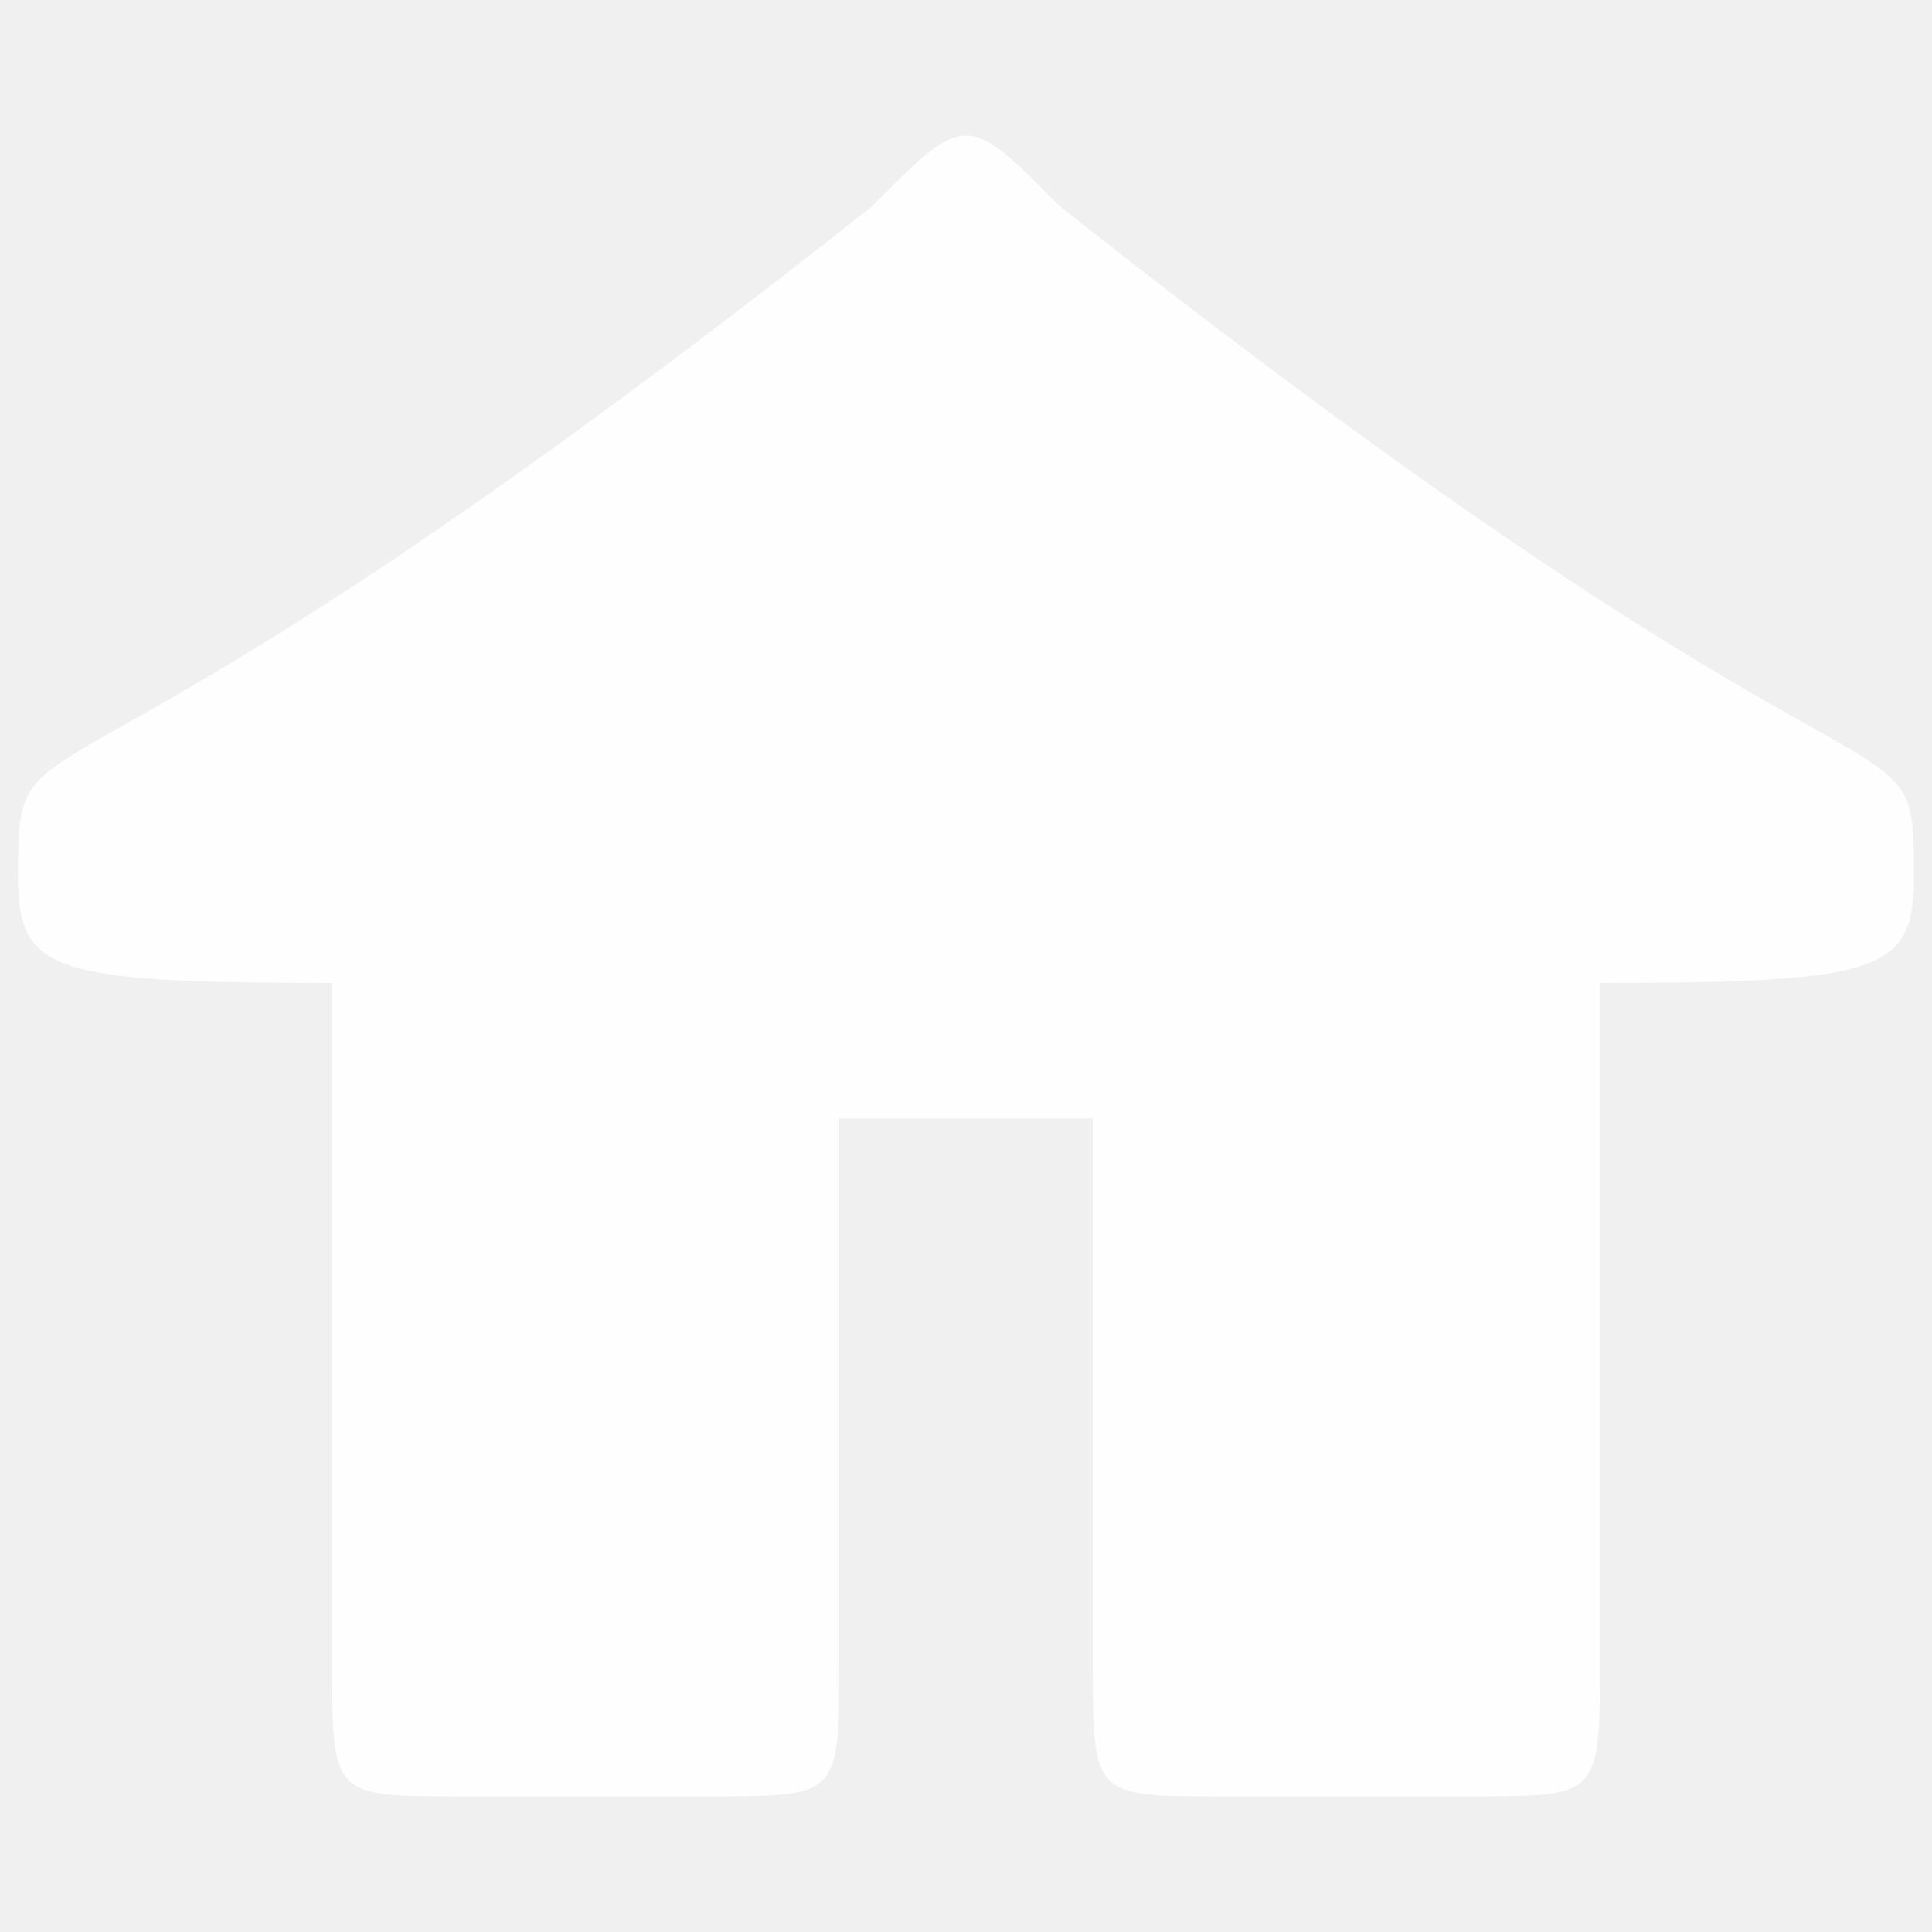
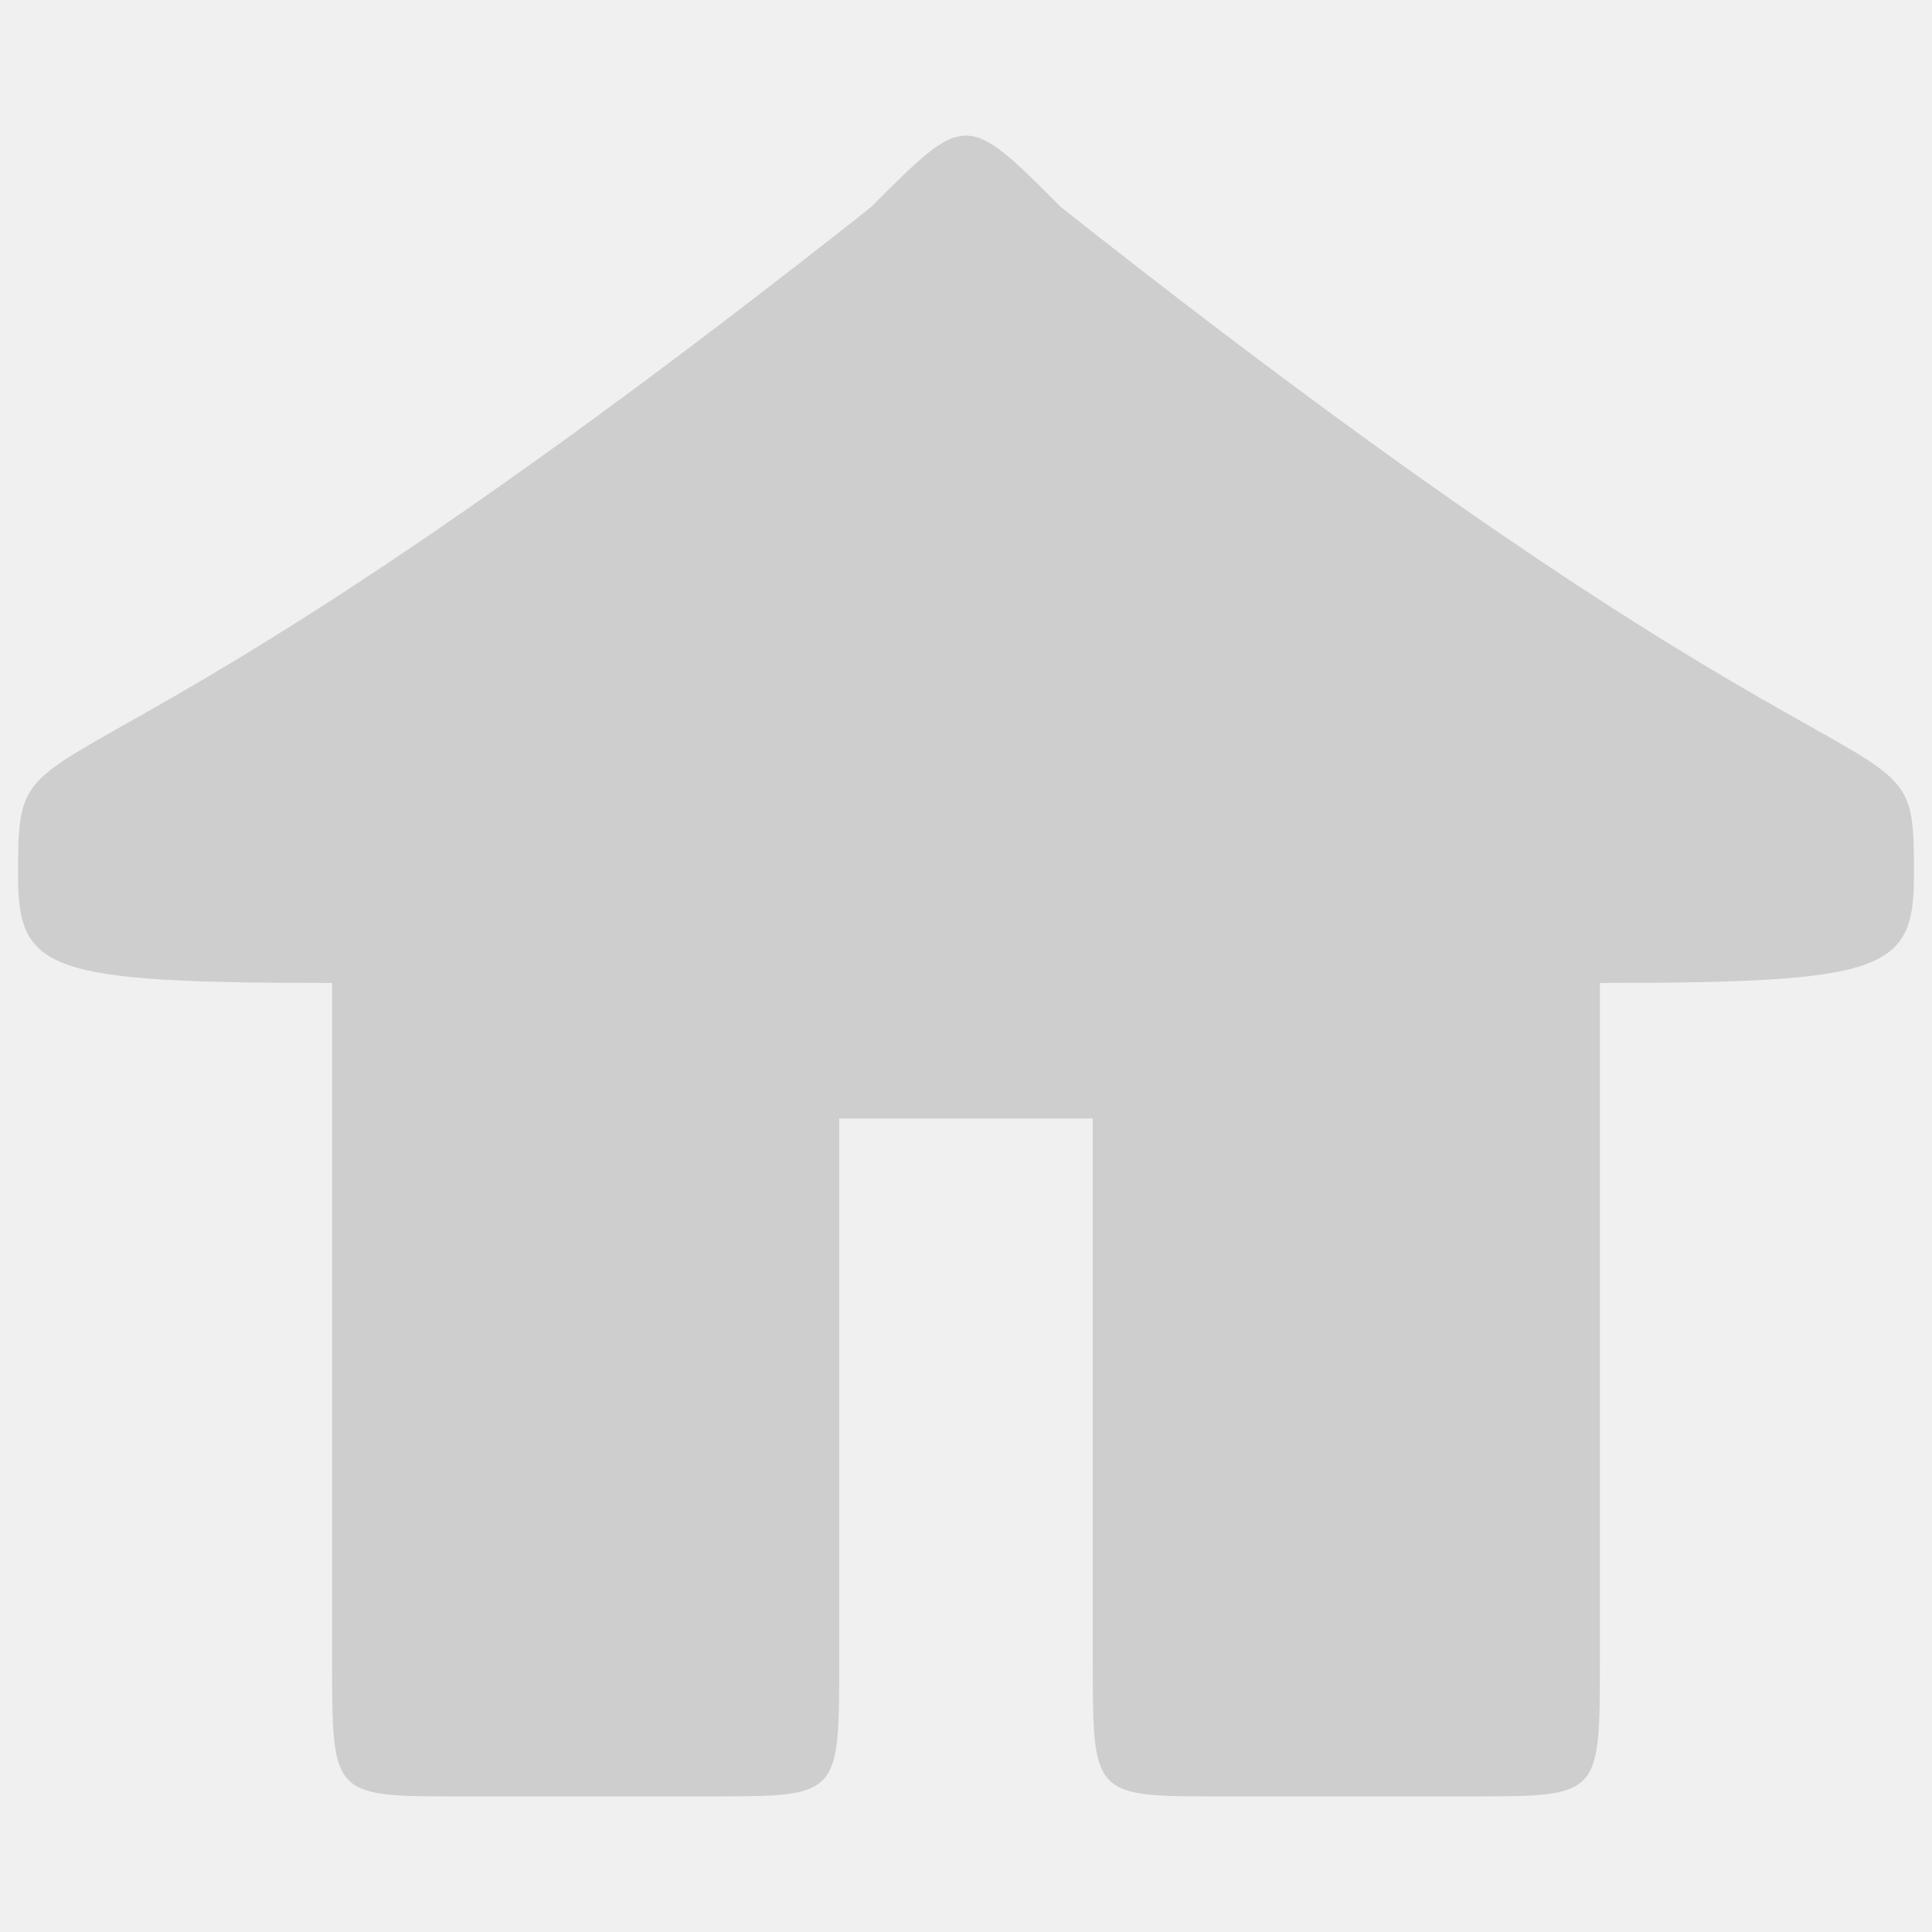
- <svg xmlns="http://www.w3.org/2000/svg" height="16" viewBox="0 0 512 512" width="16">
-   <text x="729.64" y="231.36">
-   
-  </text>
-   <text x="1310.91" y="151.36">
-   
-  </text>
-   <text x="239.33" y="-29.9">
-   
-  </text>
-   <text x="1337.38" y="-246.37">
-   
-  </text>
-   <text x="1918.65" y="-326.37">
-   
-  </text>
-   <text x="1529.53" y="-798.77">
-   
-  </text>
-   <text x="2110.79" y="-878.78">
-   
-  </text>
-   <text x="277.99" y="535.94">
-   
-  </text>
-   <path d="m230.845 54.885c-223.221 176.485-226.065 128.533-226.065 177.186 0 25.262 7.875 28.42 83.229 28.42v179.643c0 35.928 0 35.928 33.598 35.928h67.196c33.598 0 33.598 0 33.598-35.928v-143.714c41.888 0 25.308 0 67.196 0v143.714c0 35.928 0 35.928 33.598 35.928h67.196c33.598 0 33.598 0 33.598-35.928v-179.643c75.355 0 83.23-3.158 83.23-28.42 0-48.77-1.858.119-226.065-177.186-25.155-25.262-25.155-25.262-50.309 0z" fill="#ffffff" fill-opacity=".902" />
+ <svg xmlns="http://www.w3.org/2000/svg" height="16" viewBox="0 0 512 512" width="16" version="1.1" id="svg20">
+   <defs id="defs24" />
+   <text x="729.64" y="231.36" id="text2" />
+   <text x="1310.91" y="151.36" id="text4" />
+   <text x="239.33" y="-29.9" id="text6" />
+   <text x="1337.38" y="-246.37" id="text8" />
+   <text x="1918.65" y="-326.37" id="text10" />
+   <text x="1529.53" y="-798.77" id="text12" />
+   <text x="2110.79" y="-878.78" id="text14" />
+   <text x="277.99" y="535.94" id="text16" />
+   <path d="m230.845 54.885c-223.221 176.485-226.065 128.533-226.065 177.186 0 25.262 7.875 28.42 83.229 28.42v179.643c0 35.928 0 35.928 33.598 35.928h67.196c33.598 0 33.598 0 33.598-35.928v-143.714c41.888 0 25.308 0 67.196 0v143.714c0 35.928 0 35.928 33.598 35.928h67.196c33.598 0 33.598 0 33.598-35.928v-179.643c75.355 0 83.23-3.158 83.23-28.42 0-48.77-1.858.119-226.065-177.186-25.155-25.262-25.155-25.262-50.309 0z" fill="#ffffff" fill-opacity=".902" id="path18" style="fill:#cecece;fill-opacity:1" />
</svg>
